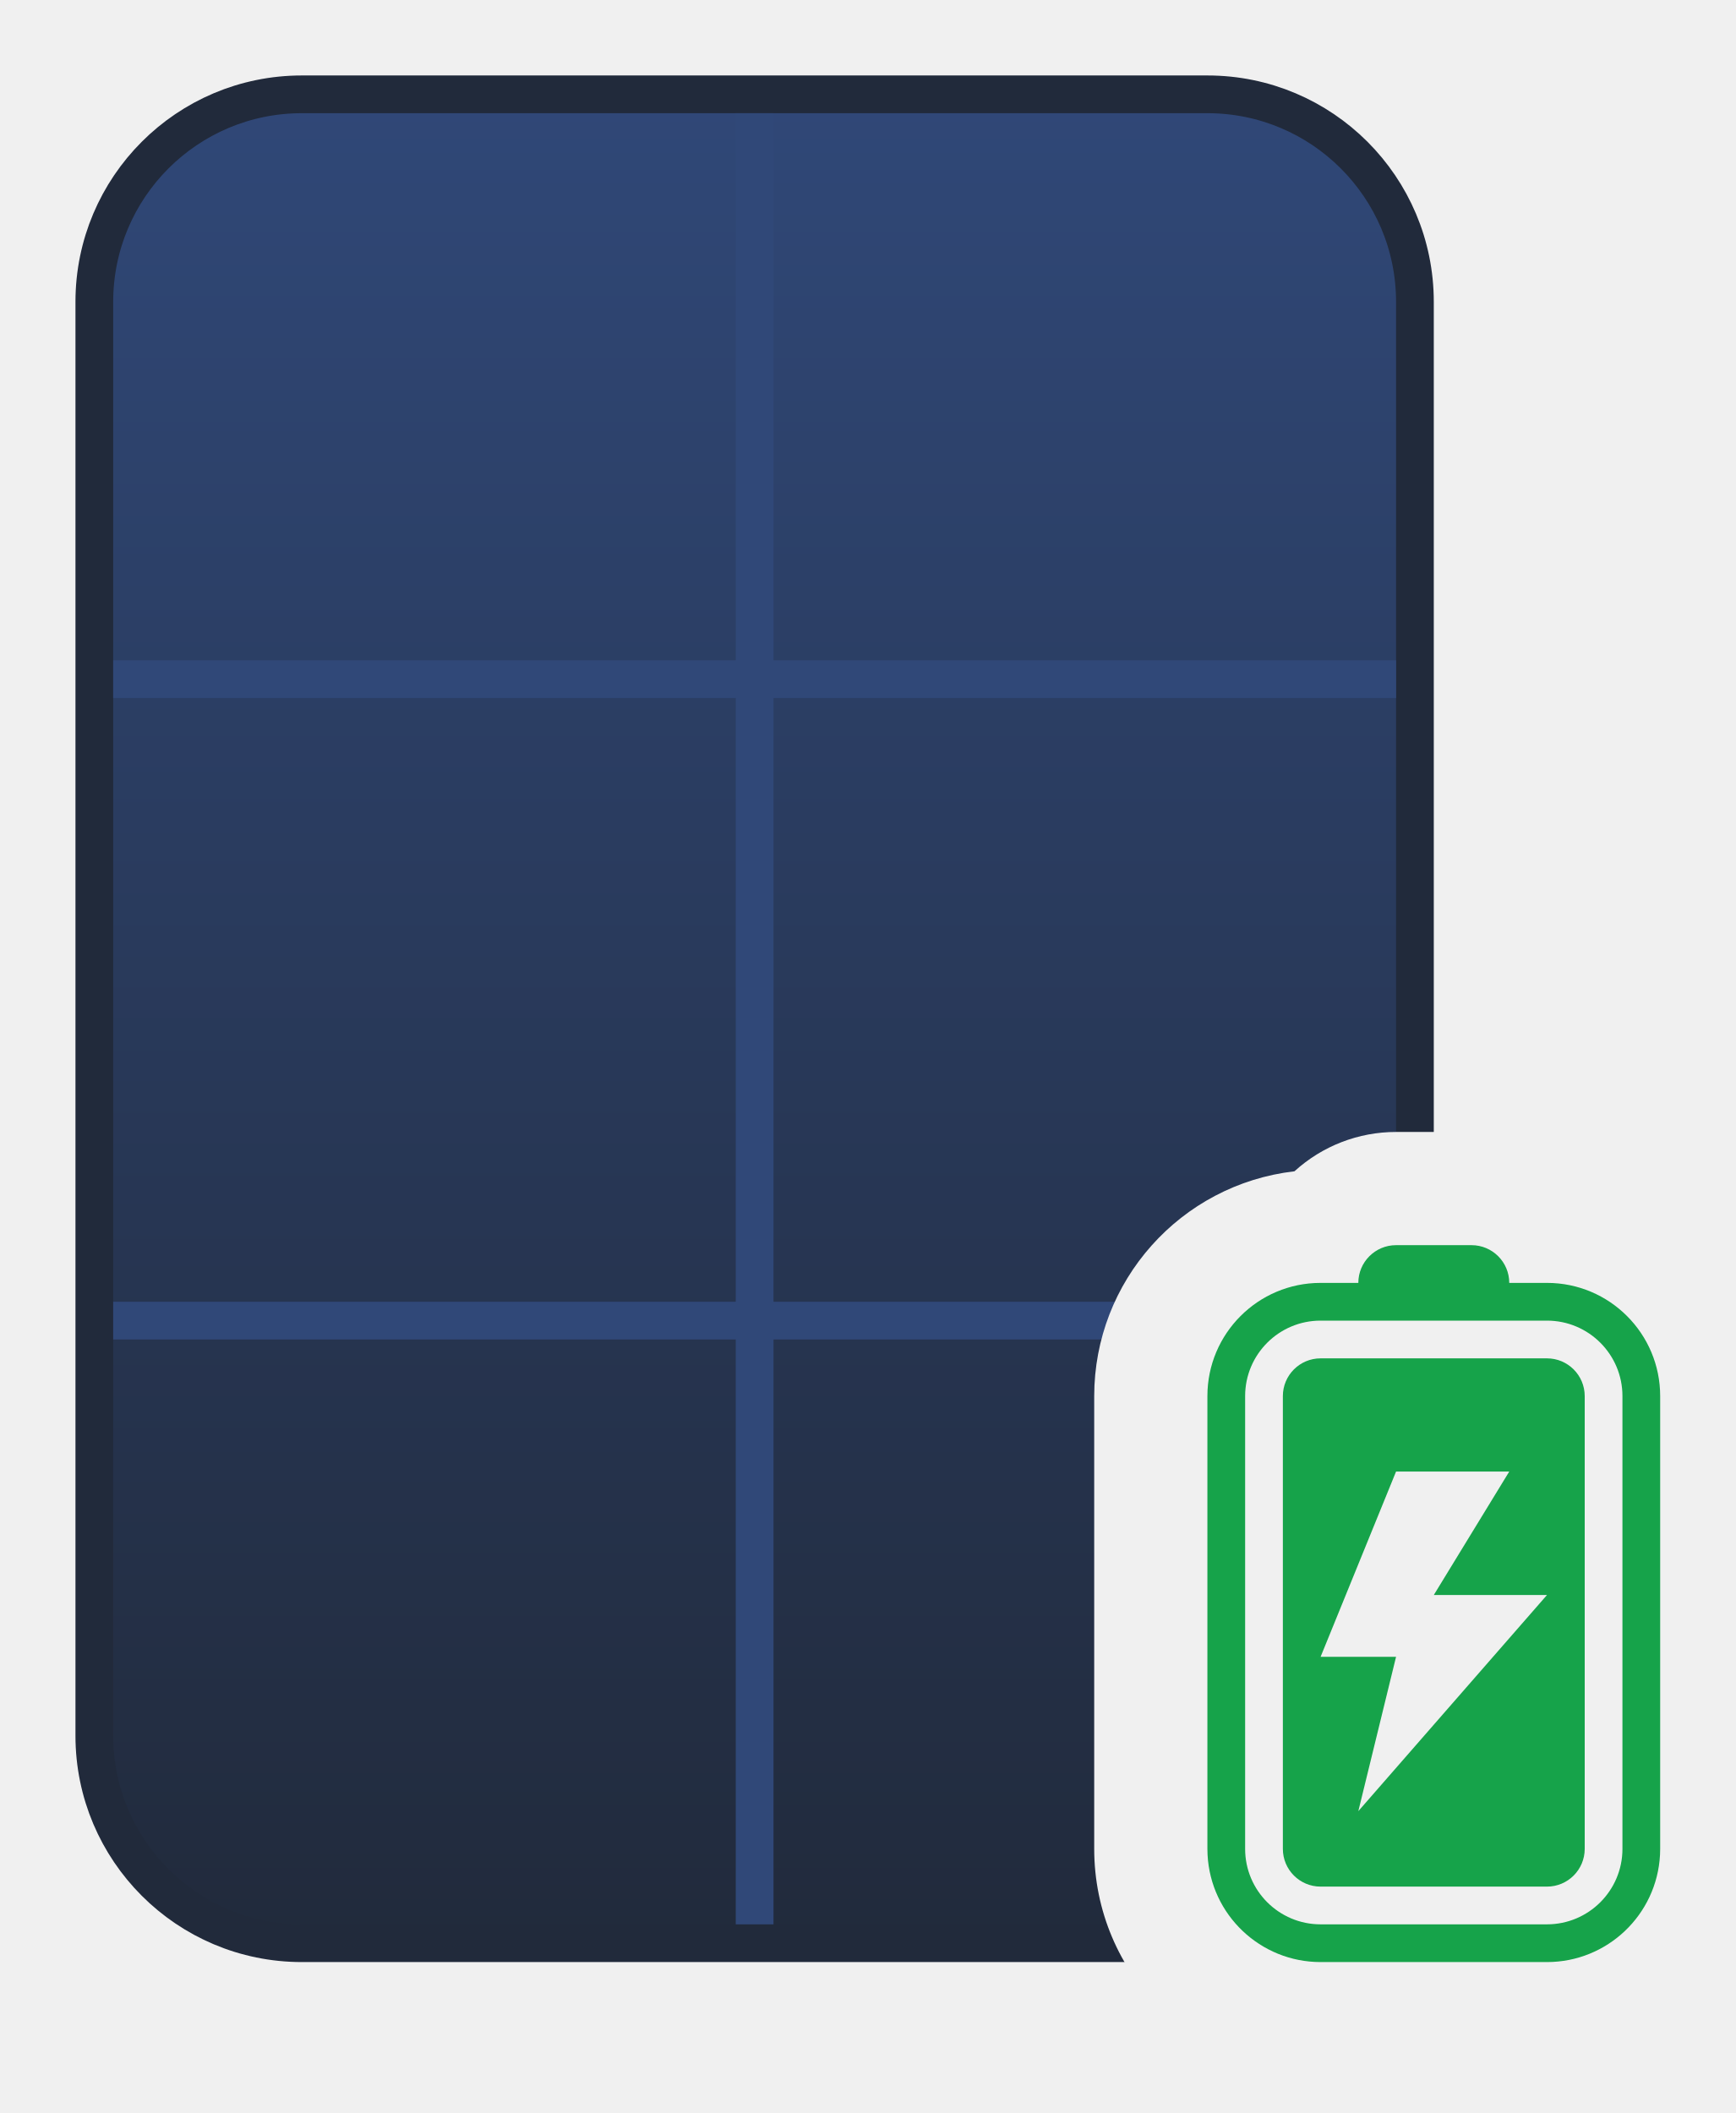
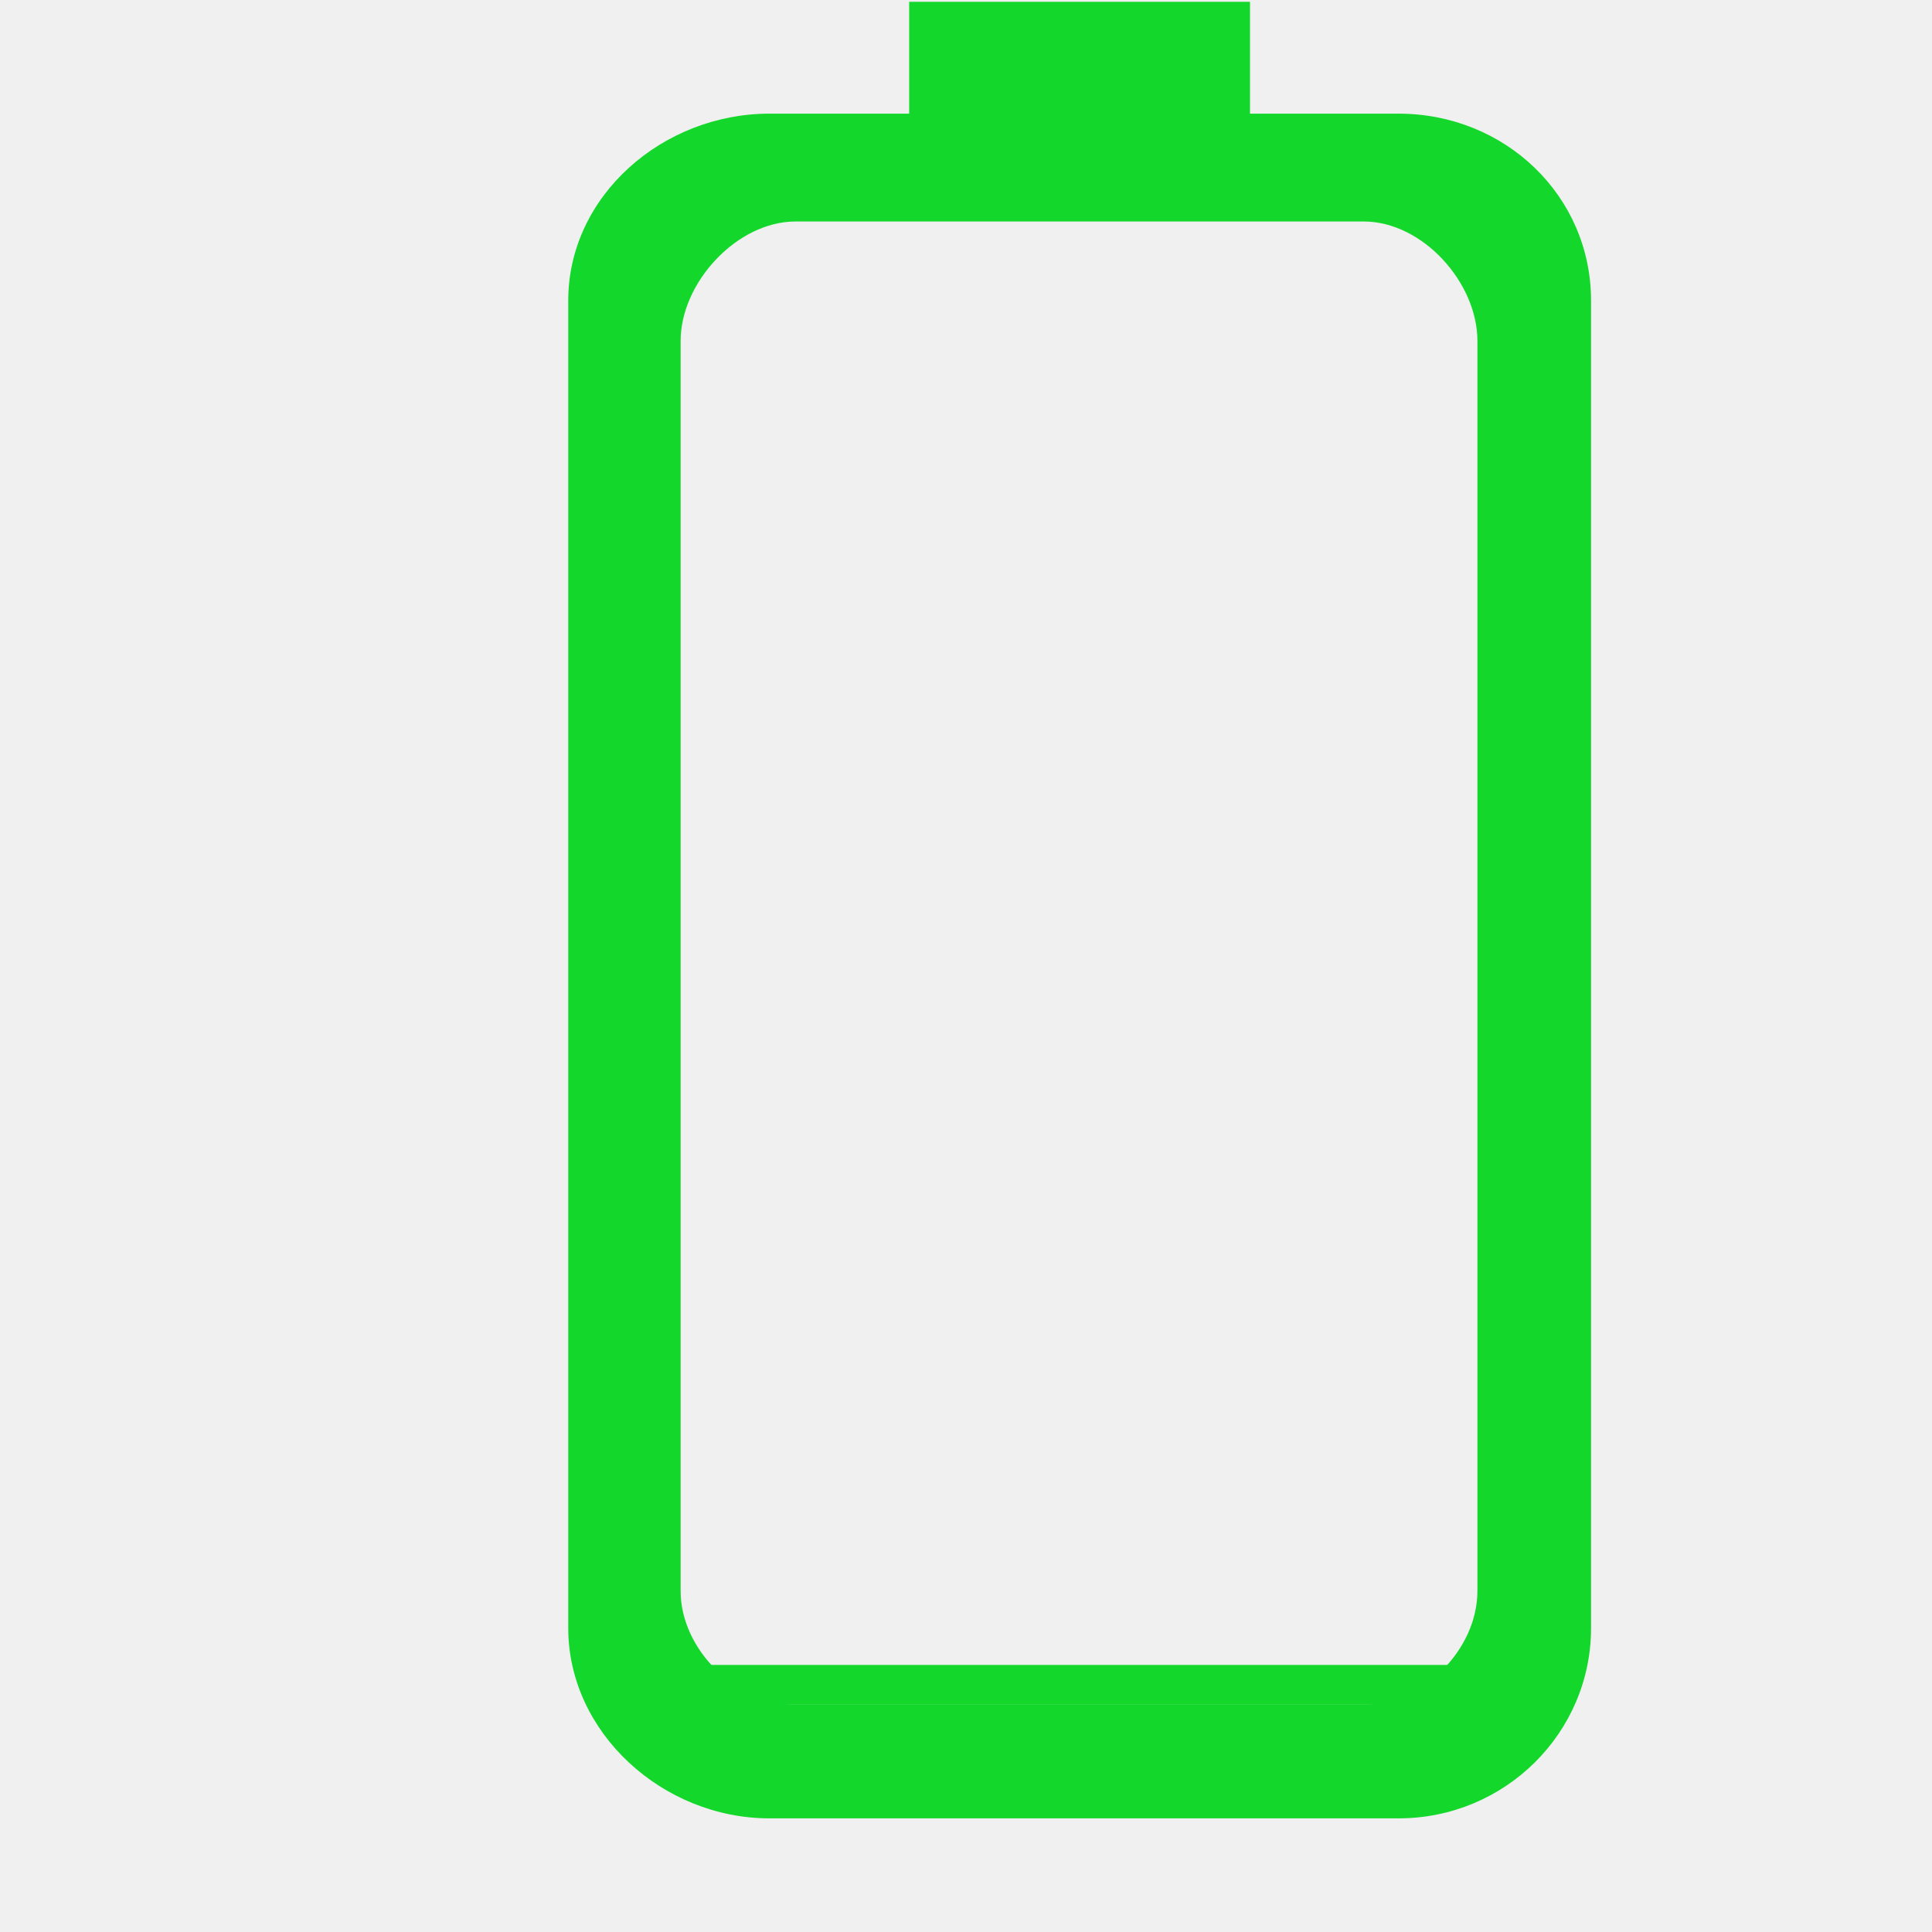
- <svg xmlns="http://www.w3.org/2000/svg" fill="none" viewBox="41 37 46 56">
-   <g id="solar-panel-battery-charging__solar-panel-battery-charging" clip-path="url(#solar-panel-battery-charging__clip0_3086_22638)">
-     <g id="solar-panel-battery-charging__Mask group">
-       <mask id="solar-panel-battery-charging__mask0_3086_22638" width="128" height="128" x="0" y="0" maskUnits="userSpaceOnUse" style="mask-type:alpha">
-         <path id="solar-panel-battery-charging__Battery Mask" fill="#000" fill-rule="evenodd" d="M128 128H0V0h128zM78 67a3.99 3.99 0 0 0-2.692 1.042A6 6 0 0 0 70 74v12a6 6 0 0 0 6 6h6a6 6 0 0 0 6-6V74c0-3.08-2.32-5.615-5.309-5.958A3.98 3.98 0 0 0 80 67z" clip-rule="evenodd" />
-       </mask>
-       <g mask="url(#solar-panel-battery-charging__mask0_3086_22638)">
-         <g id="solar-panel-battery-charging__Solar Panel">
-           <rect id="solar-panel-battery-charging__Panel" width="35" height="49" x="43.5" y="39.5" fill="url(#solar-panel-battery-charging__paint0_linear_3086_22638)" stroke="#212a3b" rx="5.5" />
-           <path id="solar-panel-battery-charging__Lines" fill="#304878" d="M61.5 40v14.5H78v1H61.5v16H78v1H61.5V88h-1V72.5H44v-1h16.5v-16H44v-1h16.5V40z" />
-         </g>
-       </g>
-     </g>
-     <g id="solar-panel-battery-charging__Battery">
-       <g id="solar-panel-battery-charging__Shell">
-         <path fill="#16a34a" d="M82 88v1h-6v-1zm2-2V74a2 2 0 0 0-2-2h-6a2 2 0 0 0-2 2v12a2 2 0 0 0 2 2v1a3 3 0 0 1-2.996-2.846L73 86V74a3 3 0 0 1 3-3h6a3 3 0 0 1 3 3v12l-.004.154A3 3 0 0 1 82 89v-1a2 2 0 0 0 2-2M77 71a1 1 0 0 1 1-1h2a1 1 0 0 1 1 1z" />
-       </g>
-       <path id="solar-panel-battery-charging__Level" fill="#16a34a" fill-rule="evenodd" d="M82 73a1 1 0 0 1 1 1v12a1 1 0 0 1-1 1h-6a1 1 0 0 1-1-1V74a1 1 0 0 1 1-1zm-6 7.91h2L77 85l5-5.728h-3L81 76h-3z" clip-rule="evenodd">
-         <animate attributeName="opacity" begin="0s" calcMode="spline" dur="2s" keySplines=".42 0 .58 1; .42 0 .58 1" repeatCount="indefinite" values="0.5;1;0.5" />
-       </path>
-     </g>
-   </g>
+ <svg xmlns="http://www.w3.org/2000/svg" width="800" height="800" viewBox="0 0 17 17" role="img" aria-label="Battery charging">
  <defs>
-     <linearGradient id="solar-panel-battery-charging__paint0_linear_3086_22638" x1="61" x2="61" y1="39" y2="89" gradientUnits="userSpaceOnUse">
-       <stop stop-color="#304878" />
-       <stop offset="1" stop-color="#212a3b" />
-     </linearGradient>
-     <clipPath id="solar-panel-battery-charging__clip0_3086_22638">
-       <rect width="128" height="128" fill="#fff" />
+     <clipPath id="batteryInterior">
+       <rect x="5.989" y="1.949" width="7.011" height="13.051" rx="0.55" />
    </clipPath>
  </defs>
+   <path fill="#14d72b" fill-rule="evenodd" d="M12.306 1H10.999V.016H8V1H6.77C5.834 1 5 1.721 5 2.646v11.679C5 15.249 5.834 16 6.77 16h5.536C13.242 16 14 15.249 14 14.325V2.646C14 1.721 13.241 1 12.306 1ZM13 14c0 .516-.484 1-1 1H7c-.515 0-1.011-.484-1.011-1V3c0-.514.496-1.051 1.011-1.051h5c.516 0 1 .536 1 1.051v11Z" />
+   <g clip-path="url(#batteryInterior)">
+     <rect x="5.989" y="14.65" width="7.011" height="0.35" fill="#14d72b">
+       <animate attributeName="y" values="14.65;11.7;8.7;5.7;1.949;1.949" keyTimes="0;0.2;0.4;0.6;0.85;1" dur="1.8s" repeatCount="indefinite" />
+       <animate attributeName="height" values="0.35;3.3;6.3;9.3;13.051;13.051" keyTimes="0;0.2;0.4;0.6;0.85;1" dur="1.8s" repeatCount="indefinite" />
+     </rect>
+   </g>
</svg>
